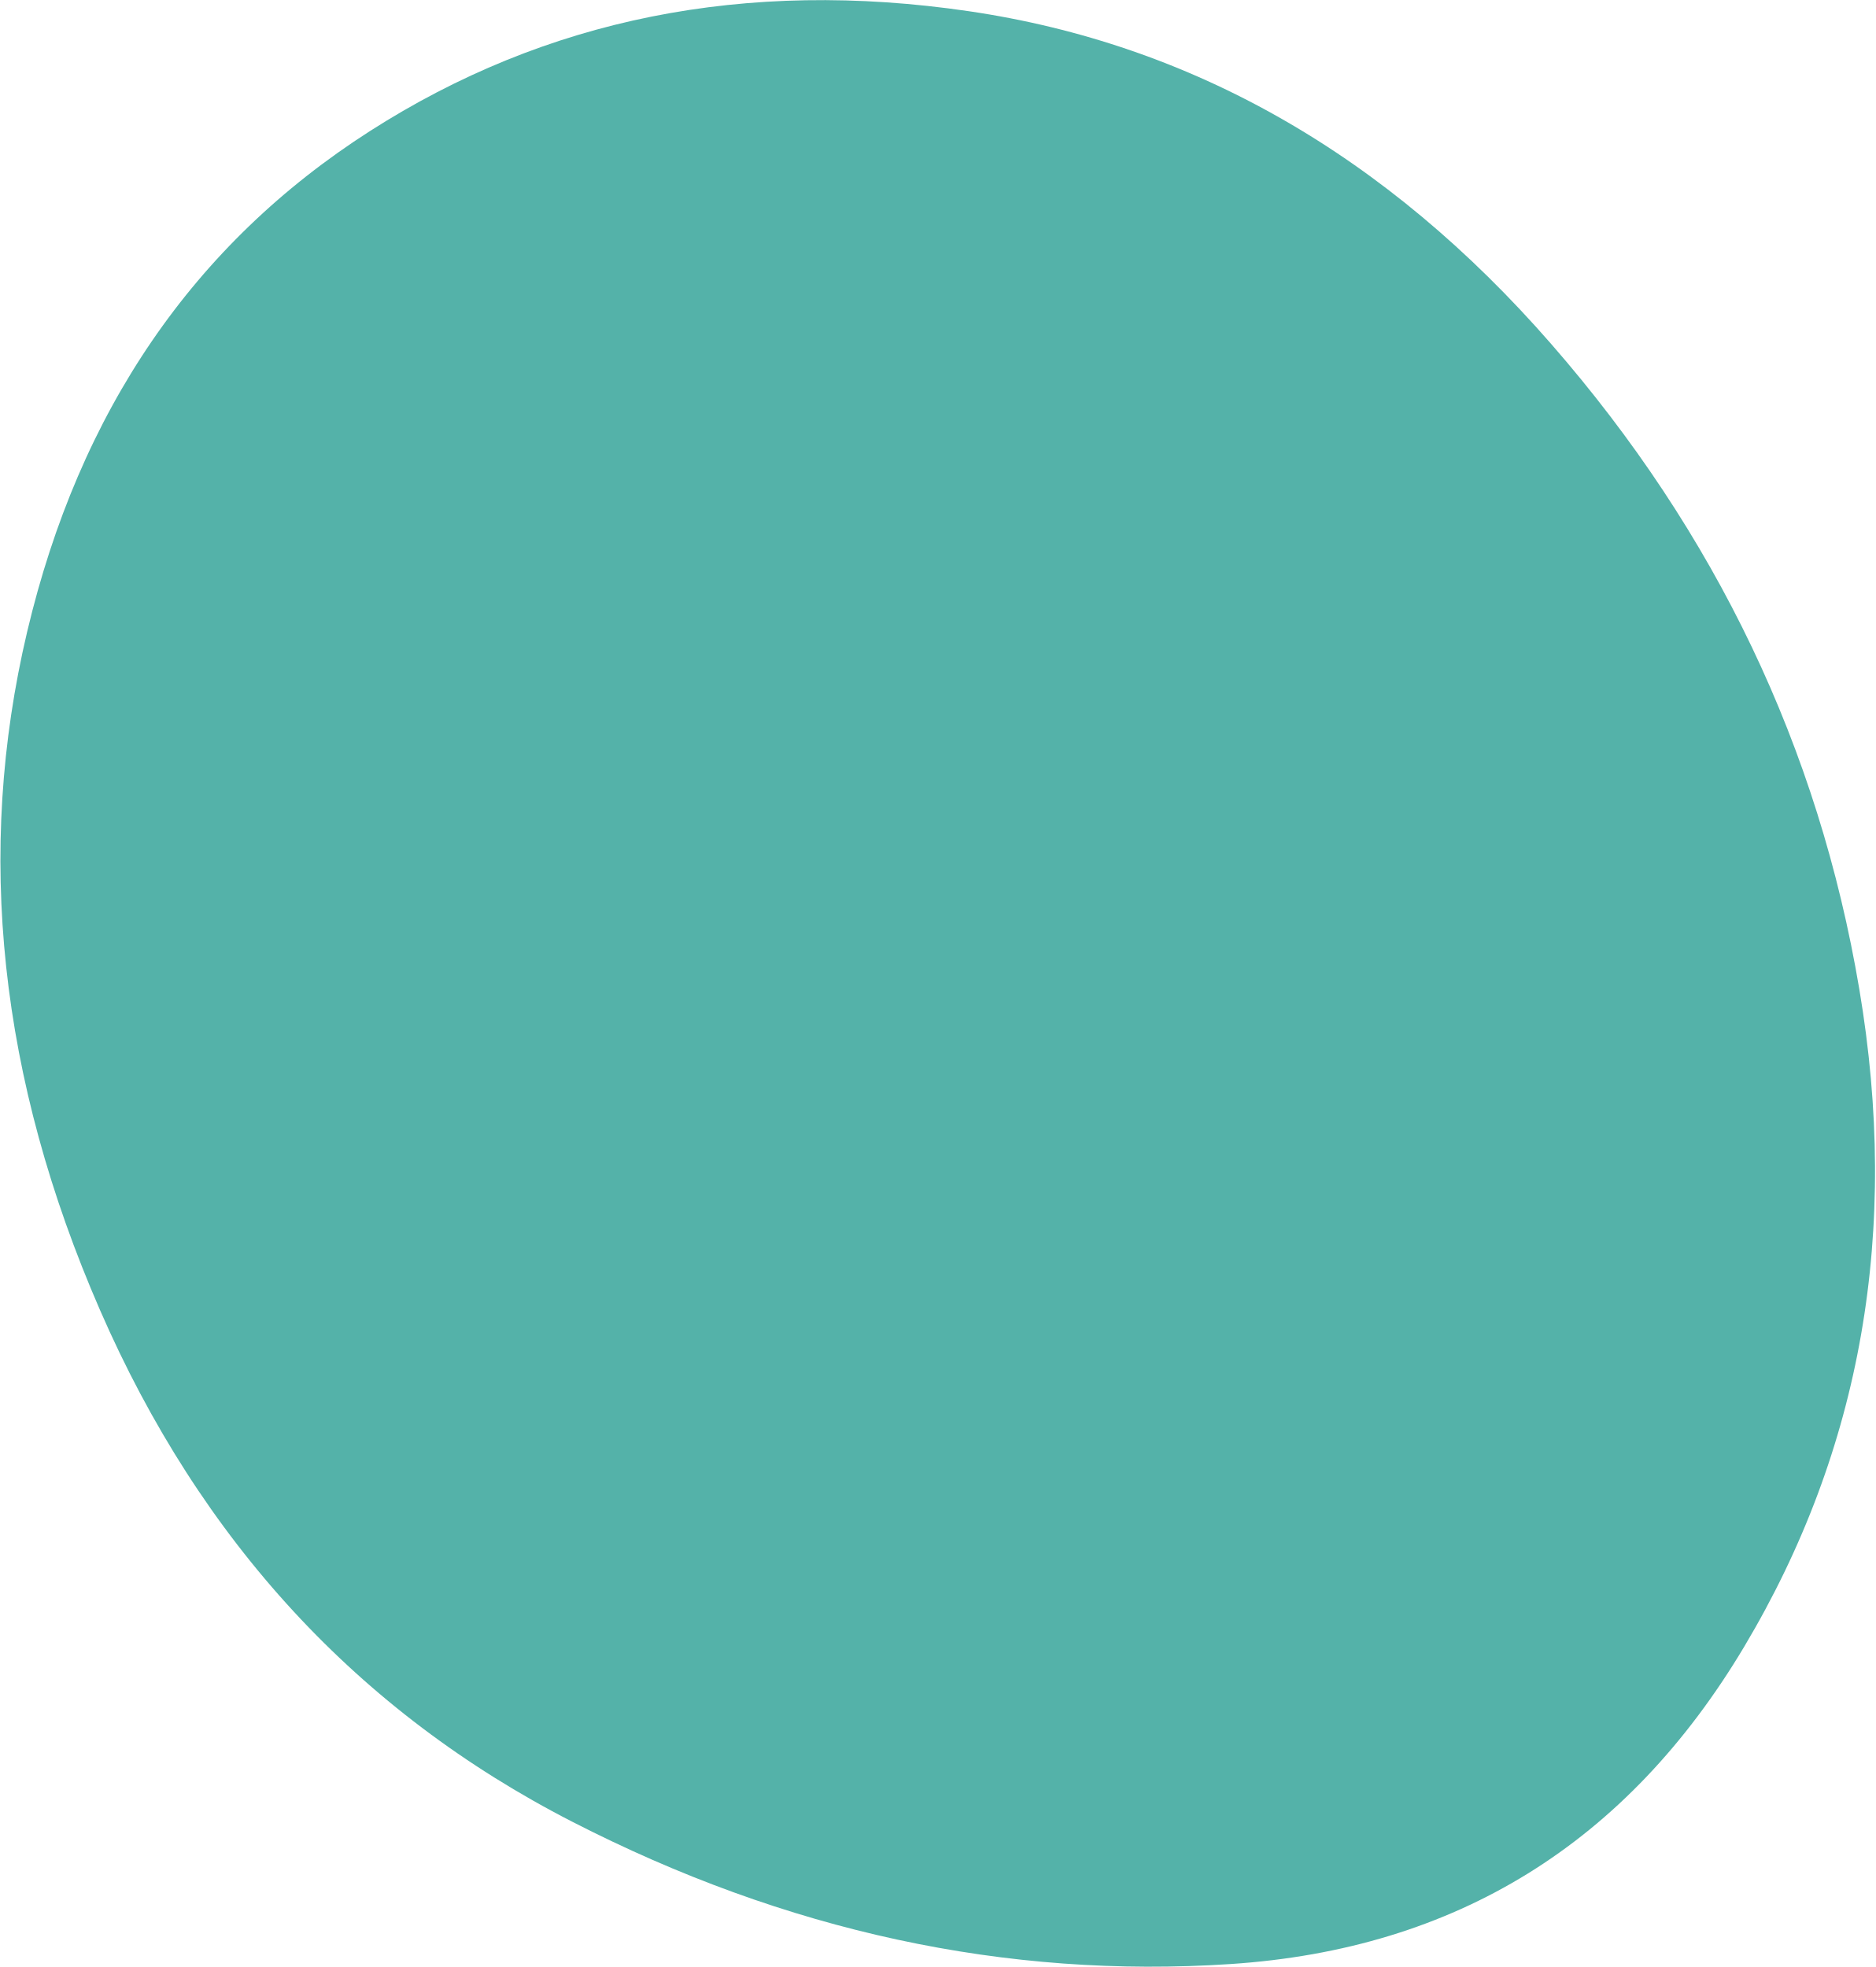
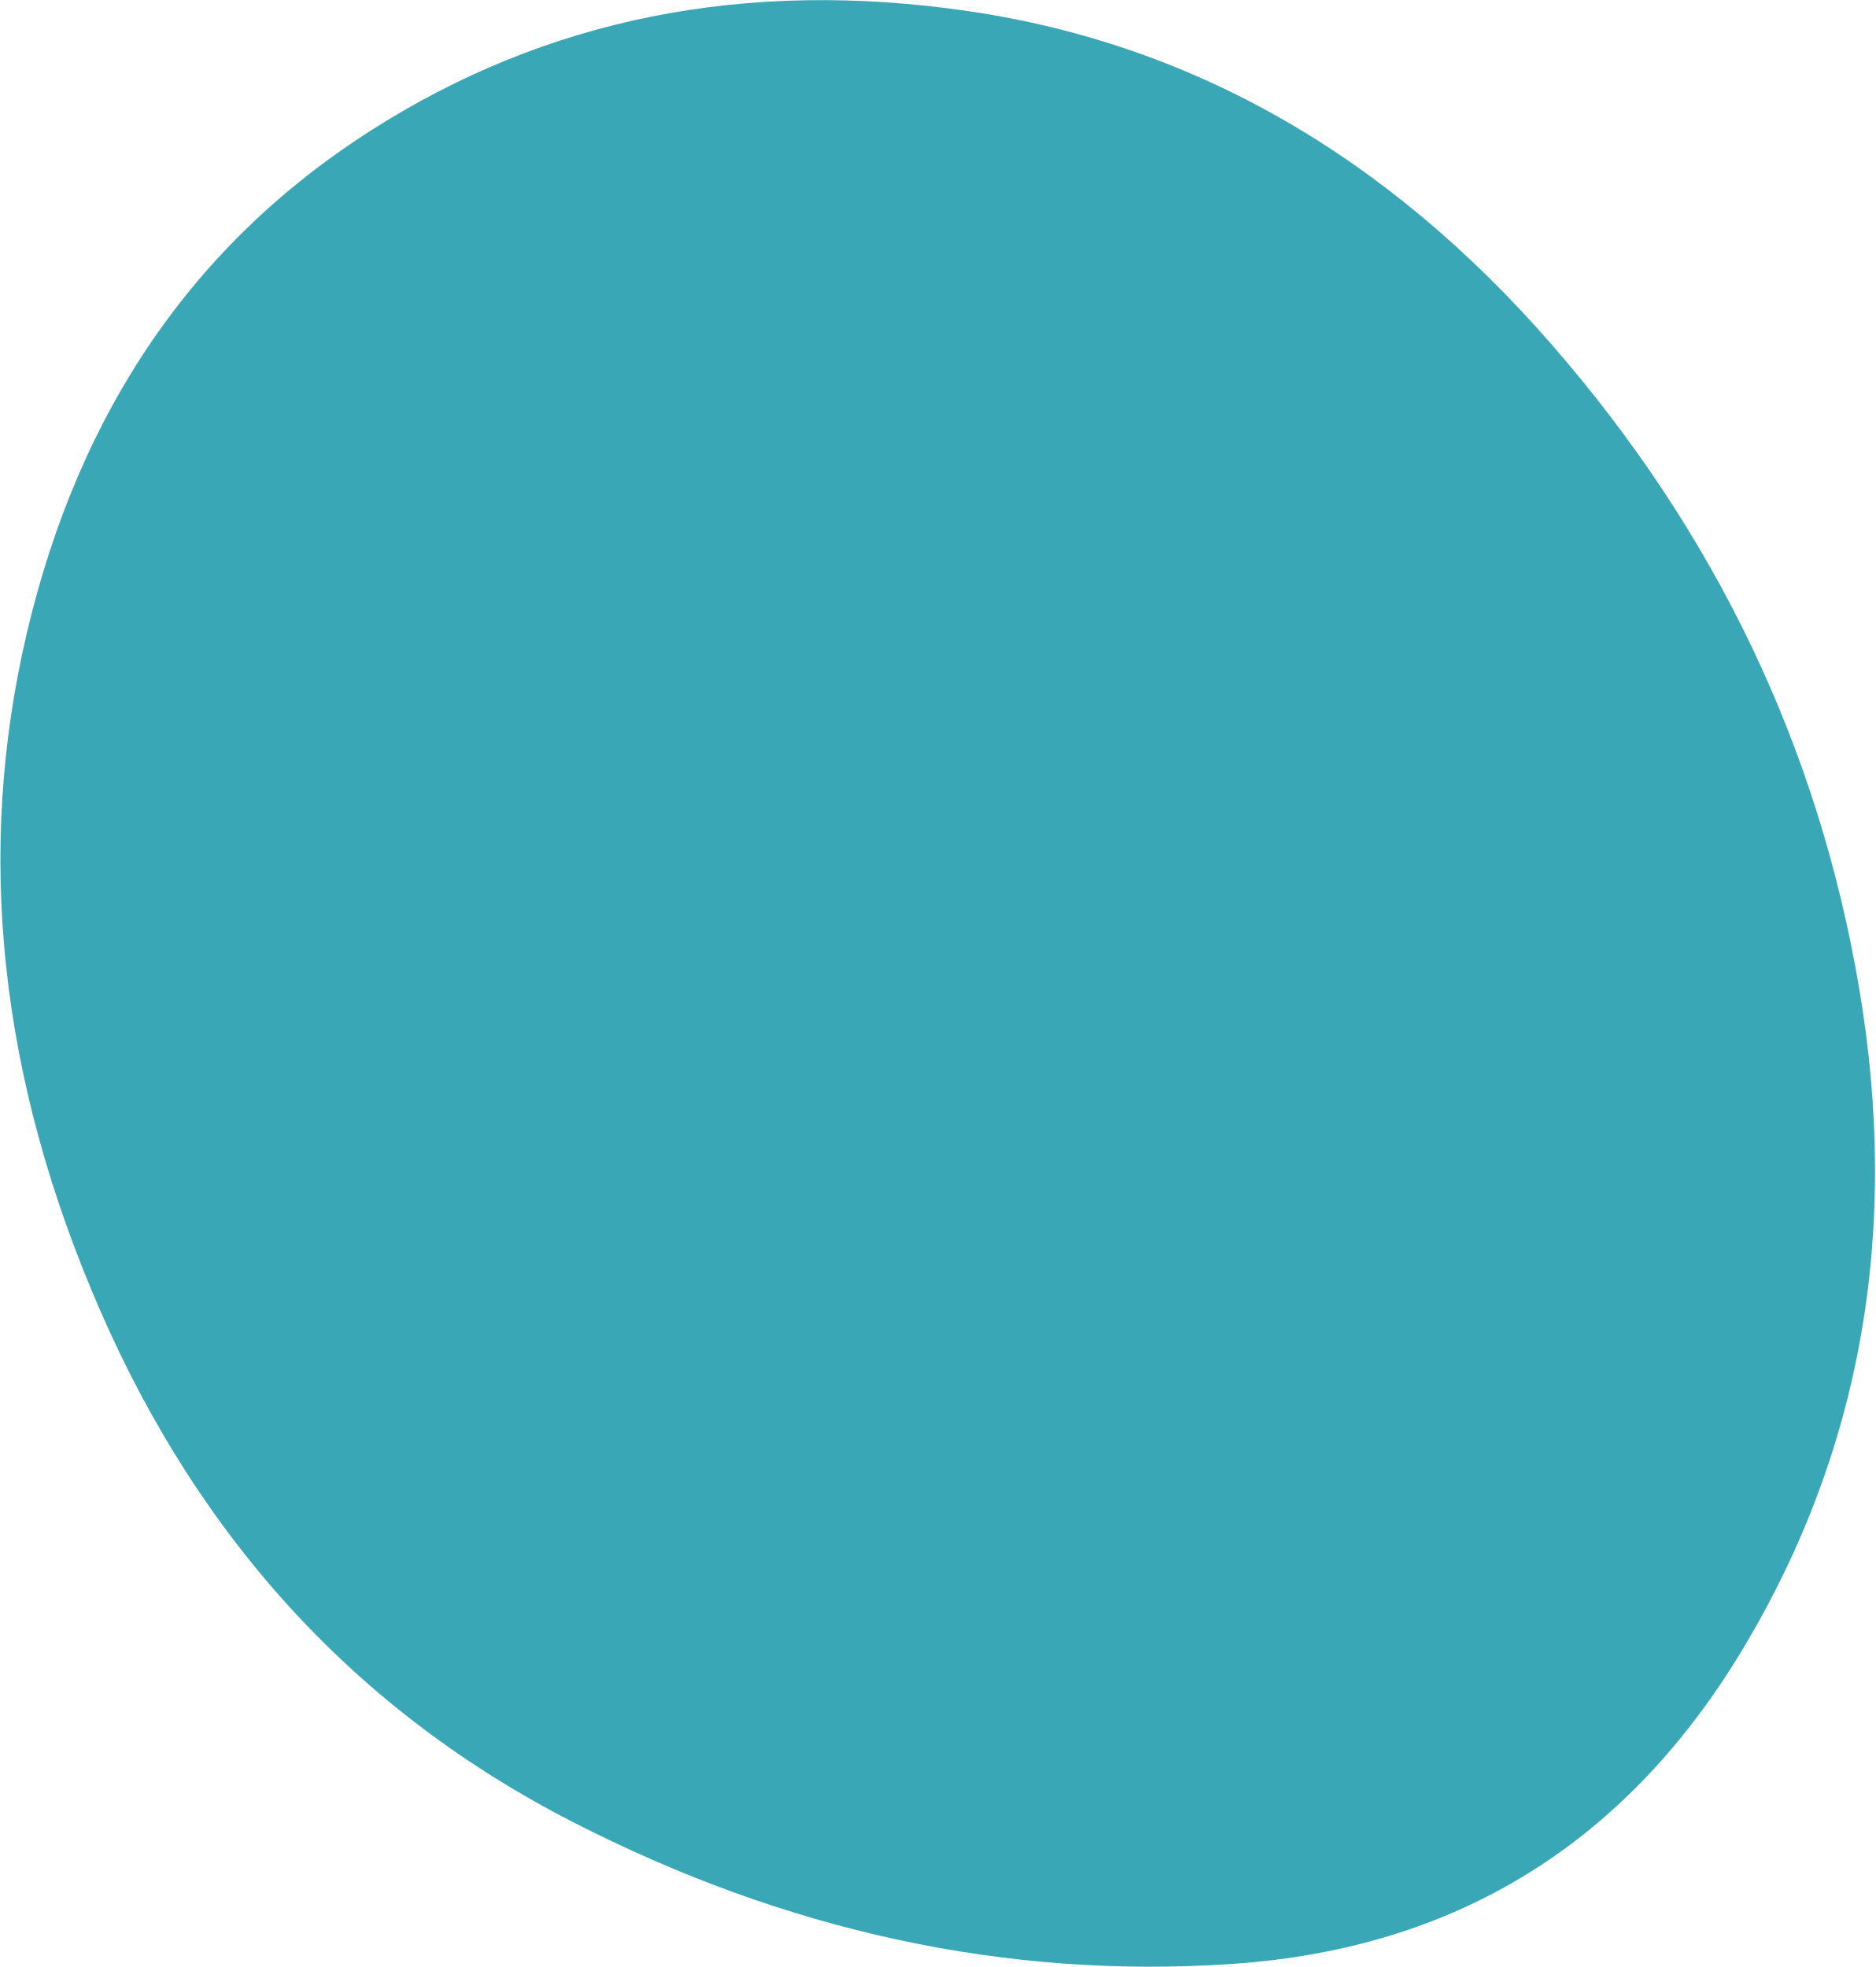
<svg xmlns="http://www.w3.org/2000/svg" width="1634" height="1714" viewBox="0 0 1634 1714" fill="none">
-   <path d="M1072.31 1711.41C876.187 1724.39 684.906 1683.04 498.461 1587.36C312.017 1491.69 174.896 1343.07 87.099 1141.5C-0.697 939.943 -21.844 742.948 23.659 550.52C69.161 358.092 168.632 212.709 322.072 114.372C475.512 16.035 649.531 -18.832 844.131 9.77C1038.73 38.372 1207.82 134.991 1351.39 299.625C1494.97 464.26 1584.48 651.701 1619.93 861.947C1655.38 1072.19 1622.01 1263.09 1519.8 1434.63C1417.59 1606.17 1268.42 1698.43 1072.31 1711.41Z" fill="#54B2A9" />
+   <path d="M1072.31 1711.41C876.187 1724.39 684.906 1683.04 498.461 1587.36C312.017 1491.69 174.896 1343.07 87.099 1141.5C-0.697 939.943 -21.844 742.948 23.659 550.52C69.161 358.092 168.632 212.709 322.072 114.372C475.512 16.035 649.531 -18.832 844.131 9.77C1038.73 38.372 1207.82 134.991 1351.39 299.625C1494.97 464.26 1584.48 651.701 1619.93 861.947C1655.38 1072.19 1622.01 1263.09 1519.8 1434.63C1417.59 1606.17 1268.42 1698.43 1072.31 1711.41Z" fill="#39a7b6" />
</svg>
